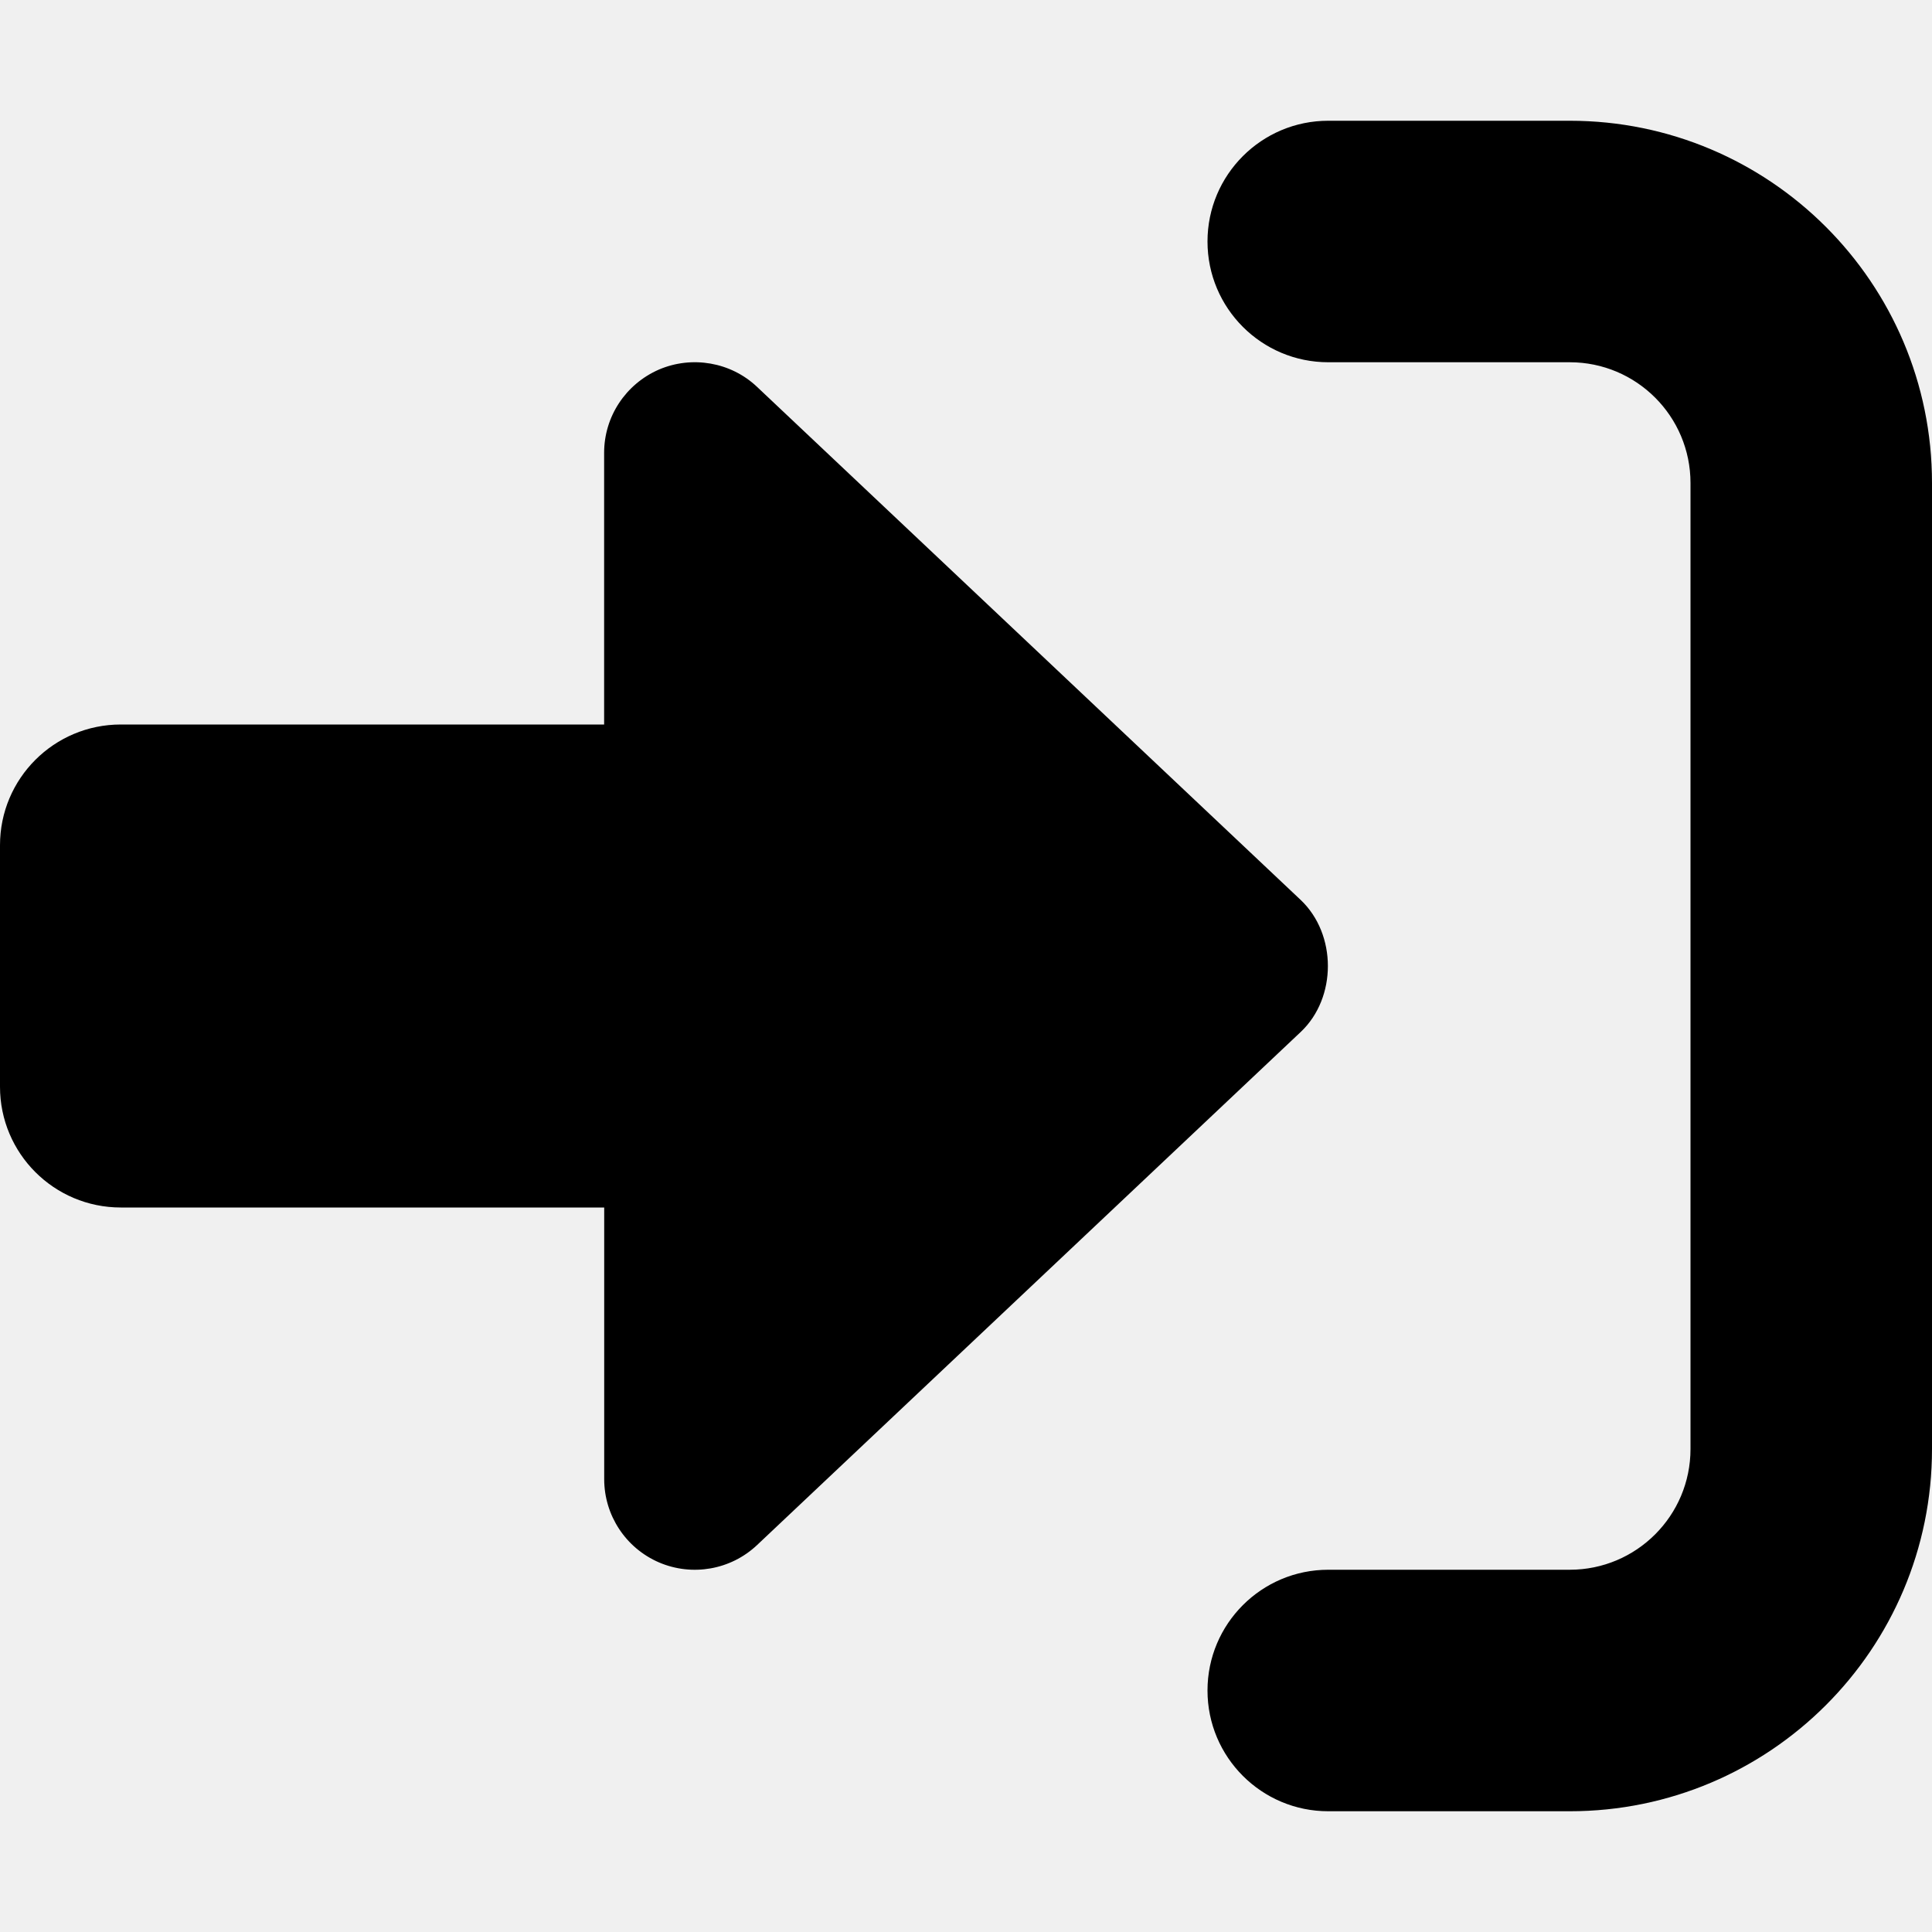
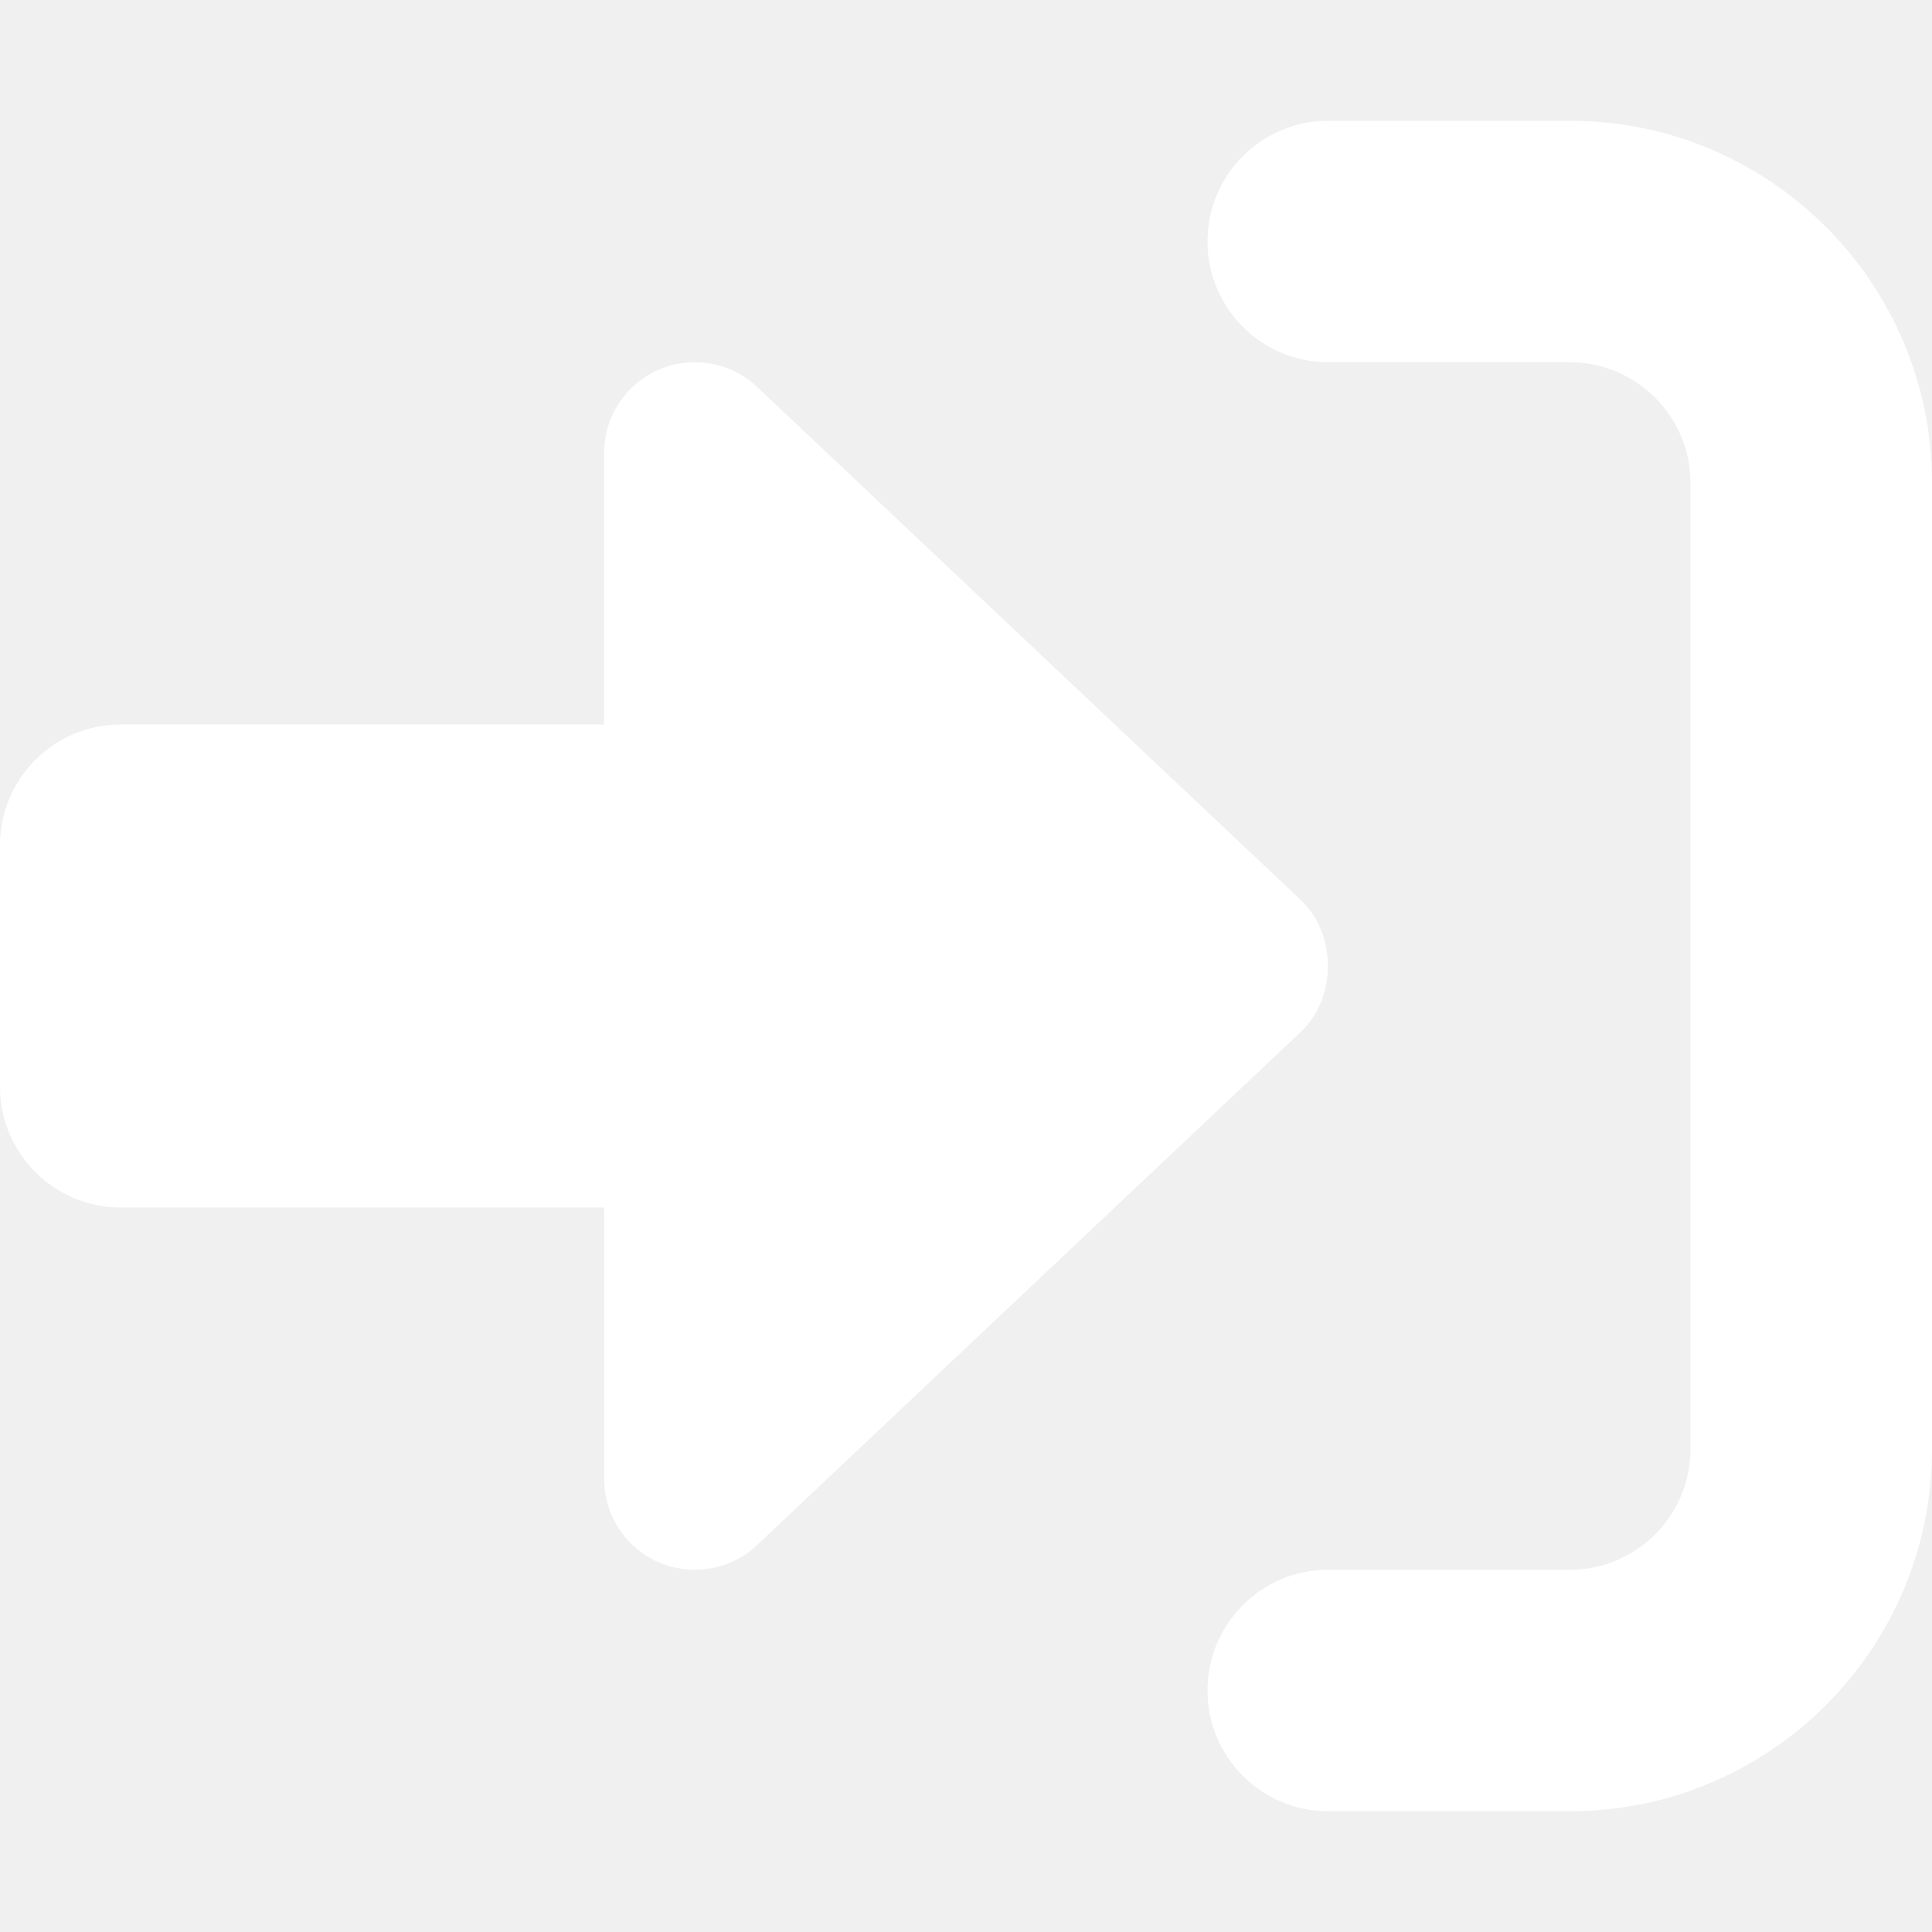
<svg xmlns="http://www.w3.org/2000/svg" viewBox="0 0 512 512">
-   <path d="M344.7 238.5l-144.1-136C193.7 95.97 183.4 94.17 174.6 97.95C165.8 101.8 160.1 110.4 160.1 120V192H32.02C14.33 192 0 206.3 0 224v64c0 17.68 14.33 32 32.02 32h128.1v72c0 9.578 5.707 18.25 14.51 22.05c8.803 3.781 19.03 1.984 26-4.594l144.1-136C354.3 264.4 354.3 247.6 344.7 238.5zM416 32h-64c-17.67 0-32 14.33-32 32s14.33 32 32 32h64c17.67 0 32 14.33 32 32v256c0 17.67-14.33 32-32 32h-64c-17.67 0-32 14.33-32 32s14.33 32 32 32h64c53.02 0 96-42.98 96-96V128C512 74.98 469 32 416 32z" />
+   <path fill="#fff" d="M344.7 238.5l-144.1-136C193.7 95.97 183.4 94.17 174.6 97.95C165.8 101.8 160.1 110.4 160.1 120V192H32.02C14.33 192 0 206.3 0 224v64c0 17.68 14.33 32 32.02 32h128.1v72c0 9.578 5.707 18.25 14.51 22.05c8.803 3.781 19.03 1.984 26-4.594l144.1-136C354.3 264.4 354.3 247.6 344.7 238.5zM416 32h-64c-17.67 0-32 14.33-32 32s14.33 32 32 32h64c17.67 0 32 14.33 32 32v256c0 17.67-14.33 32-32 32h-64c-17.67 0-32 14.33-32 32s14.33 32 32 32h64c53.02 0 96-42.98 96-96V128C512 74.98 469 32 416 32z" />
</svg>
